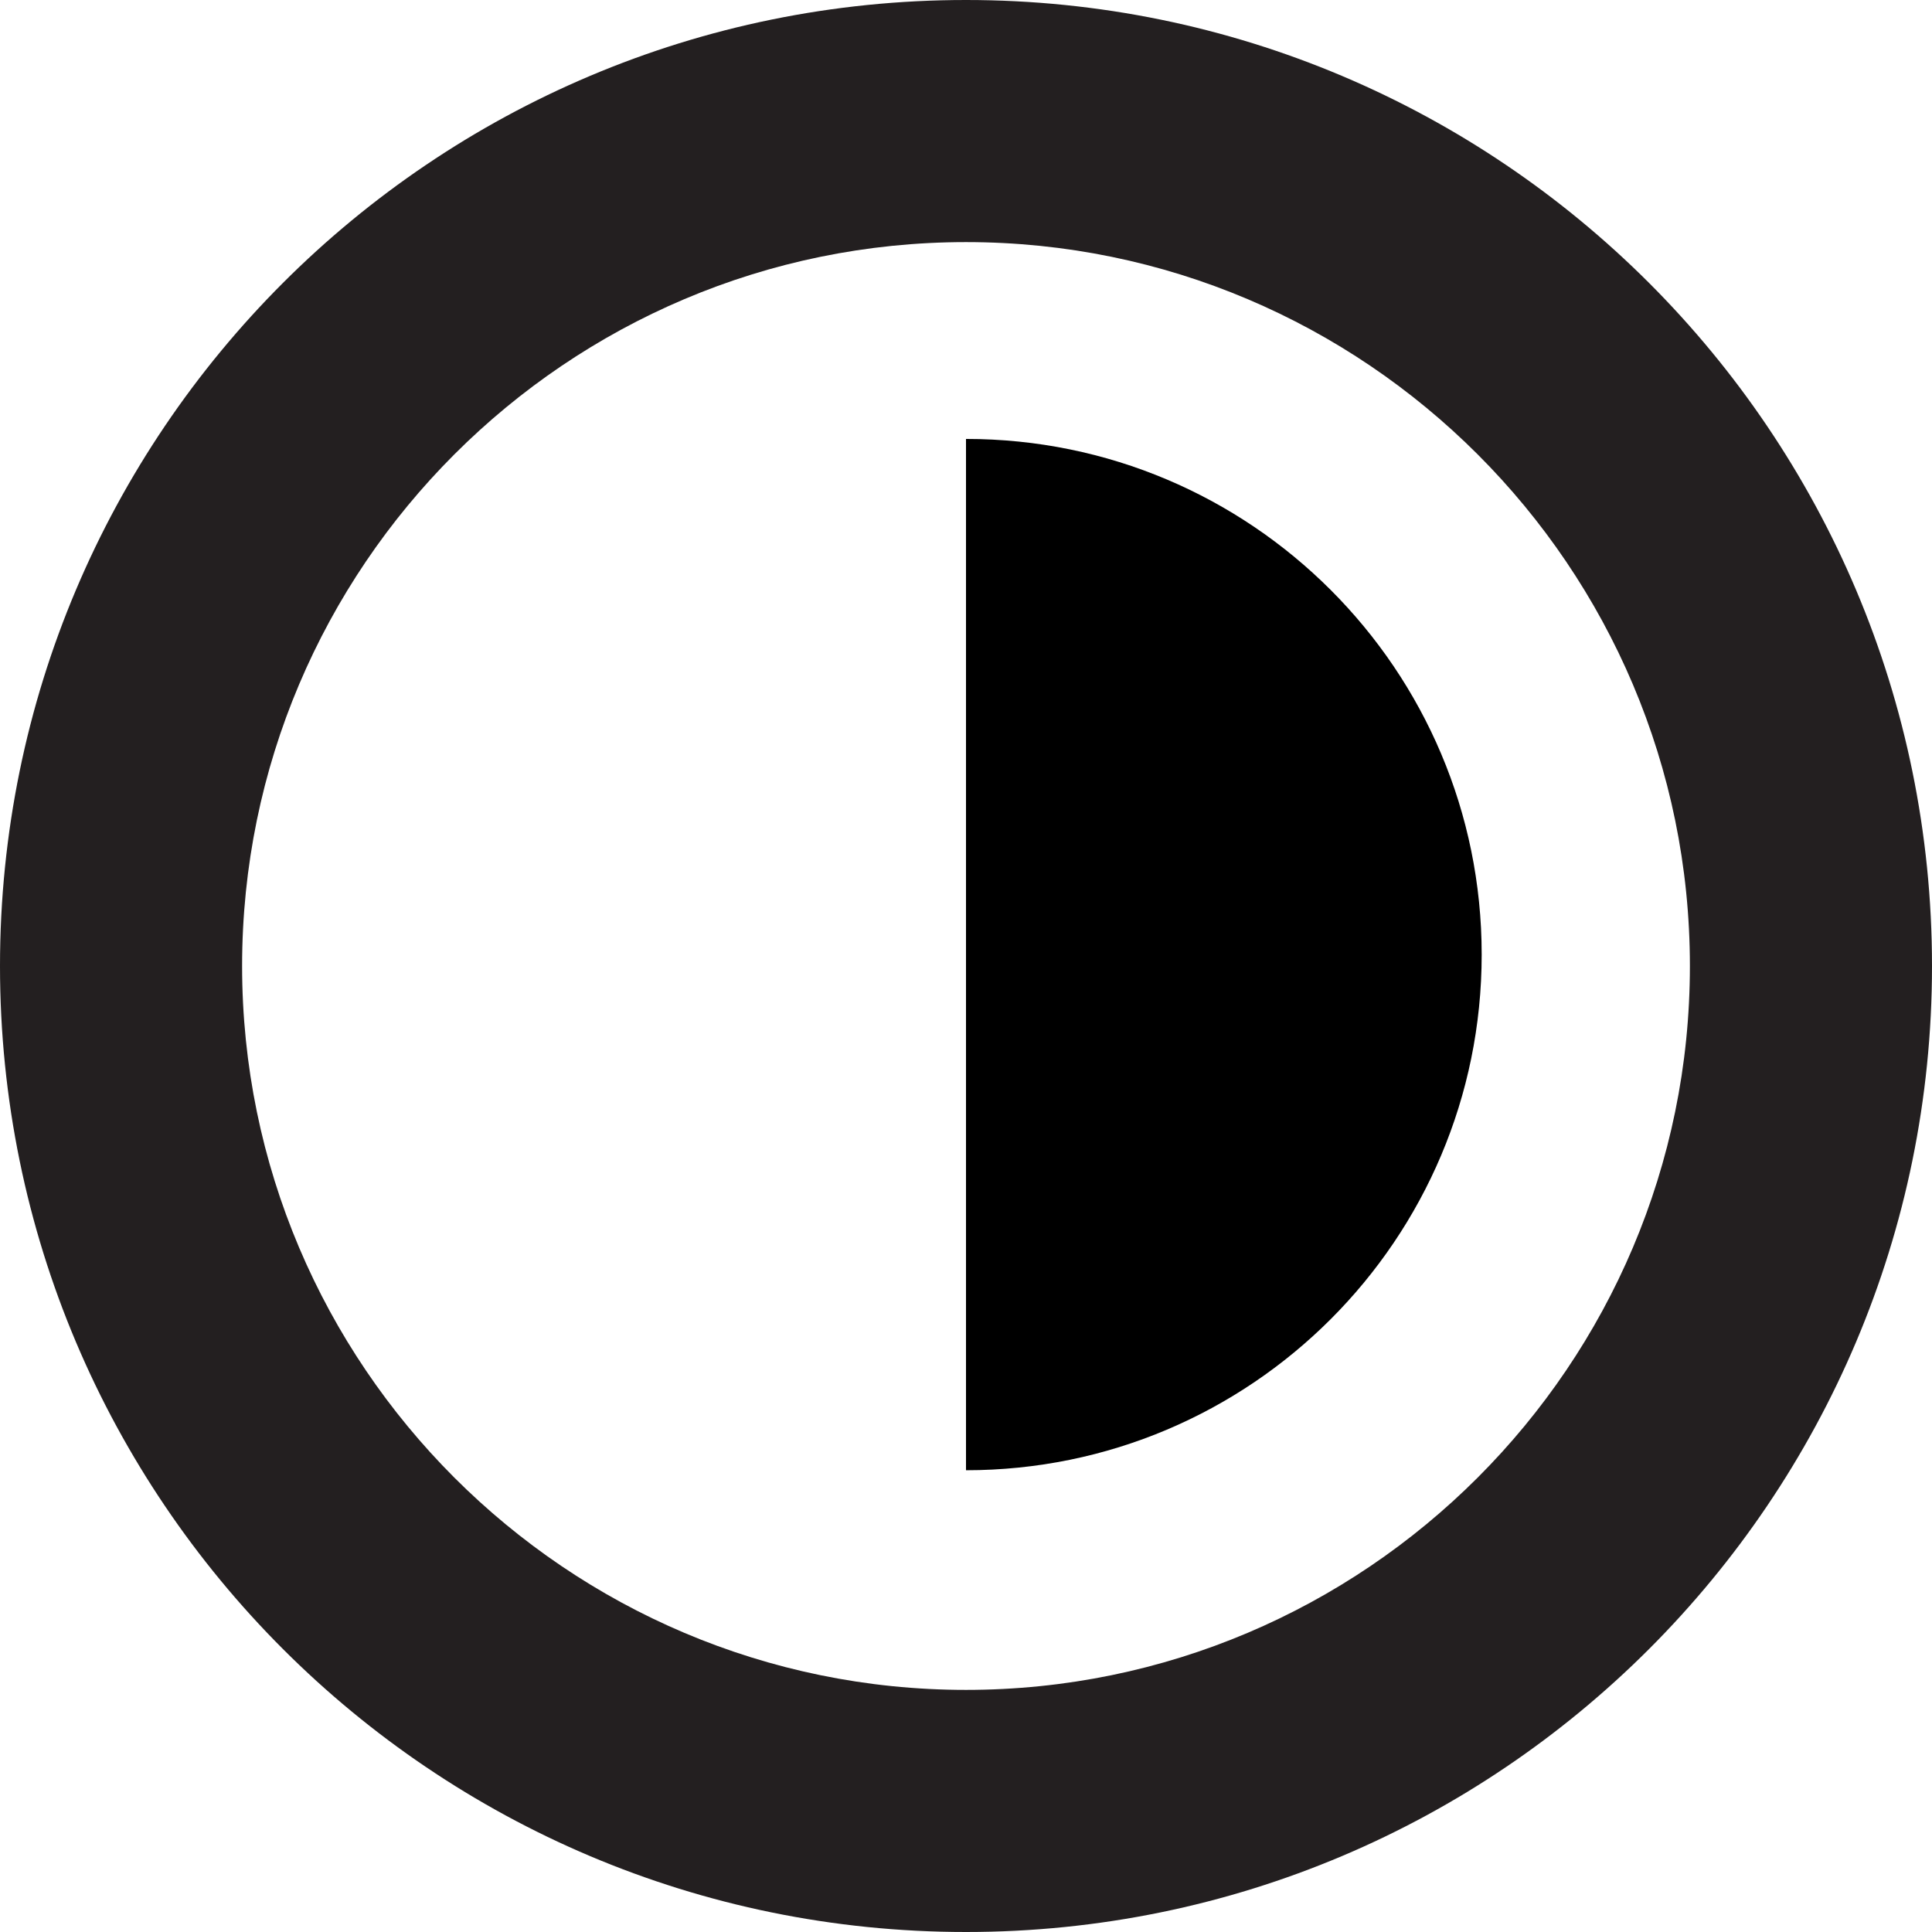
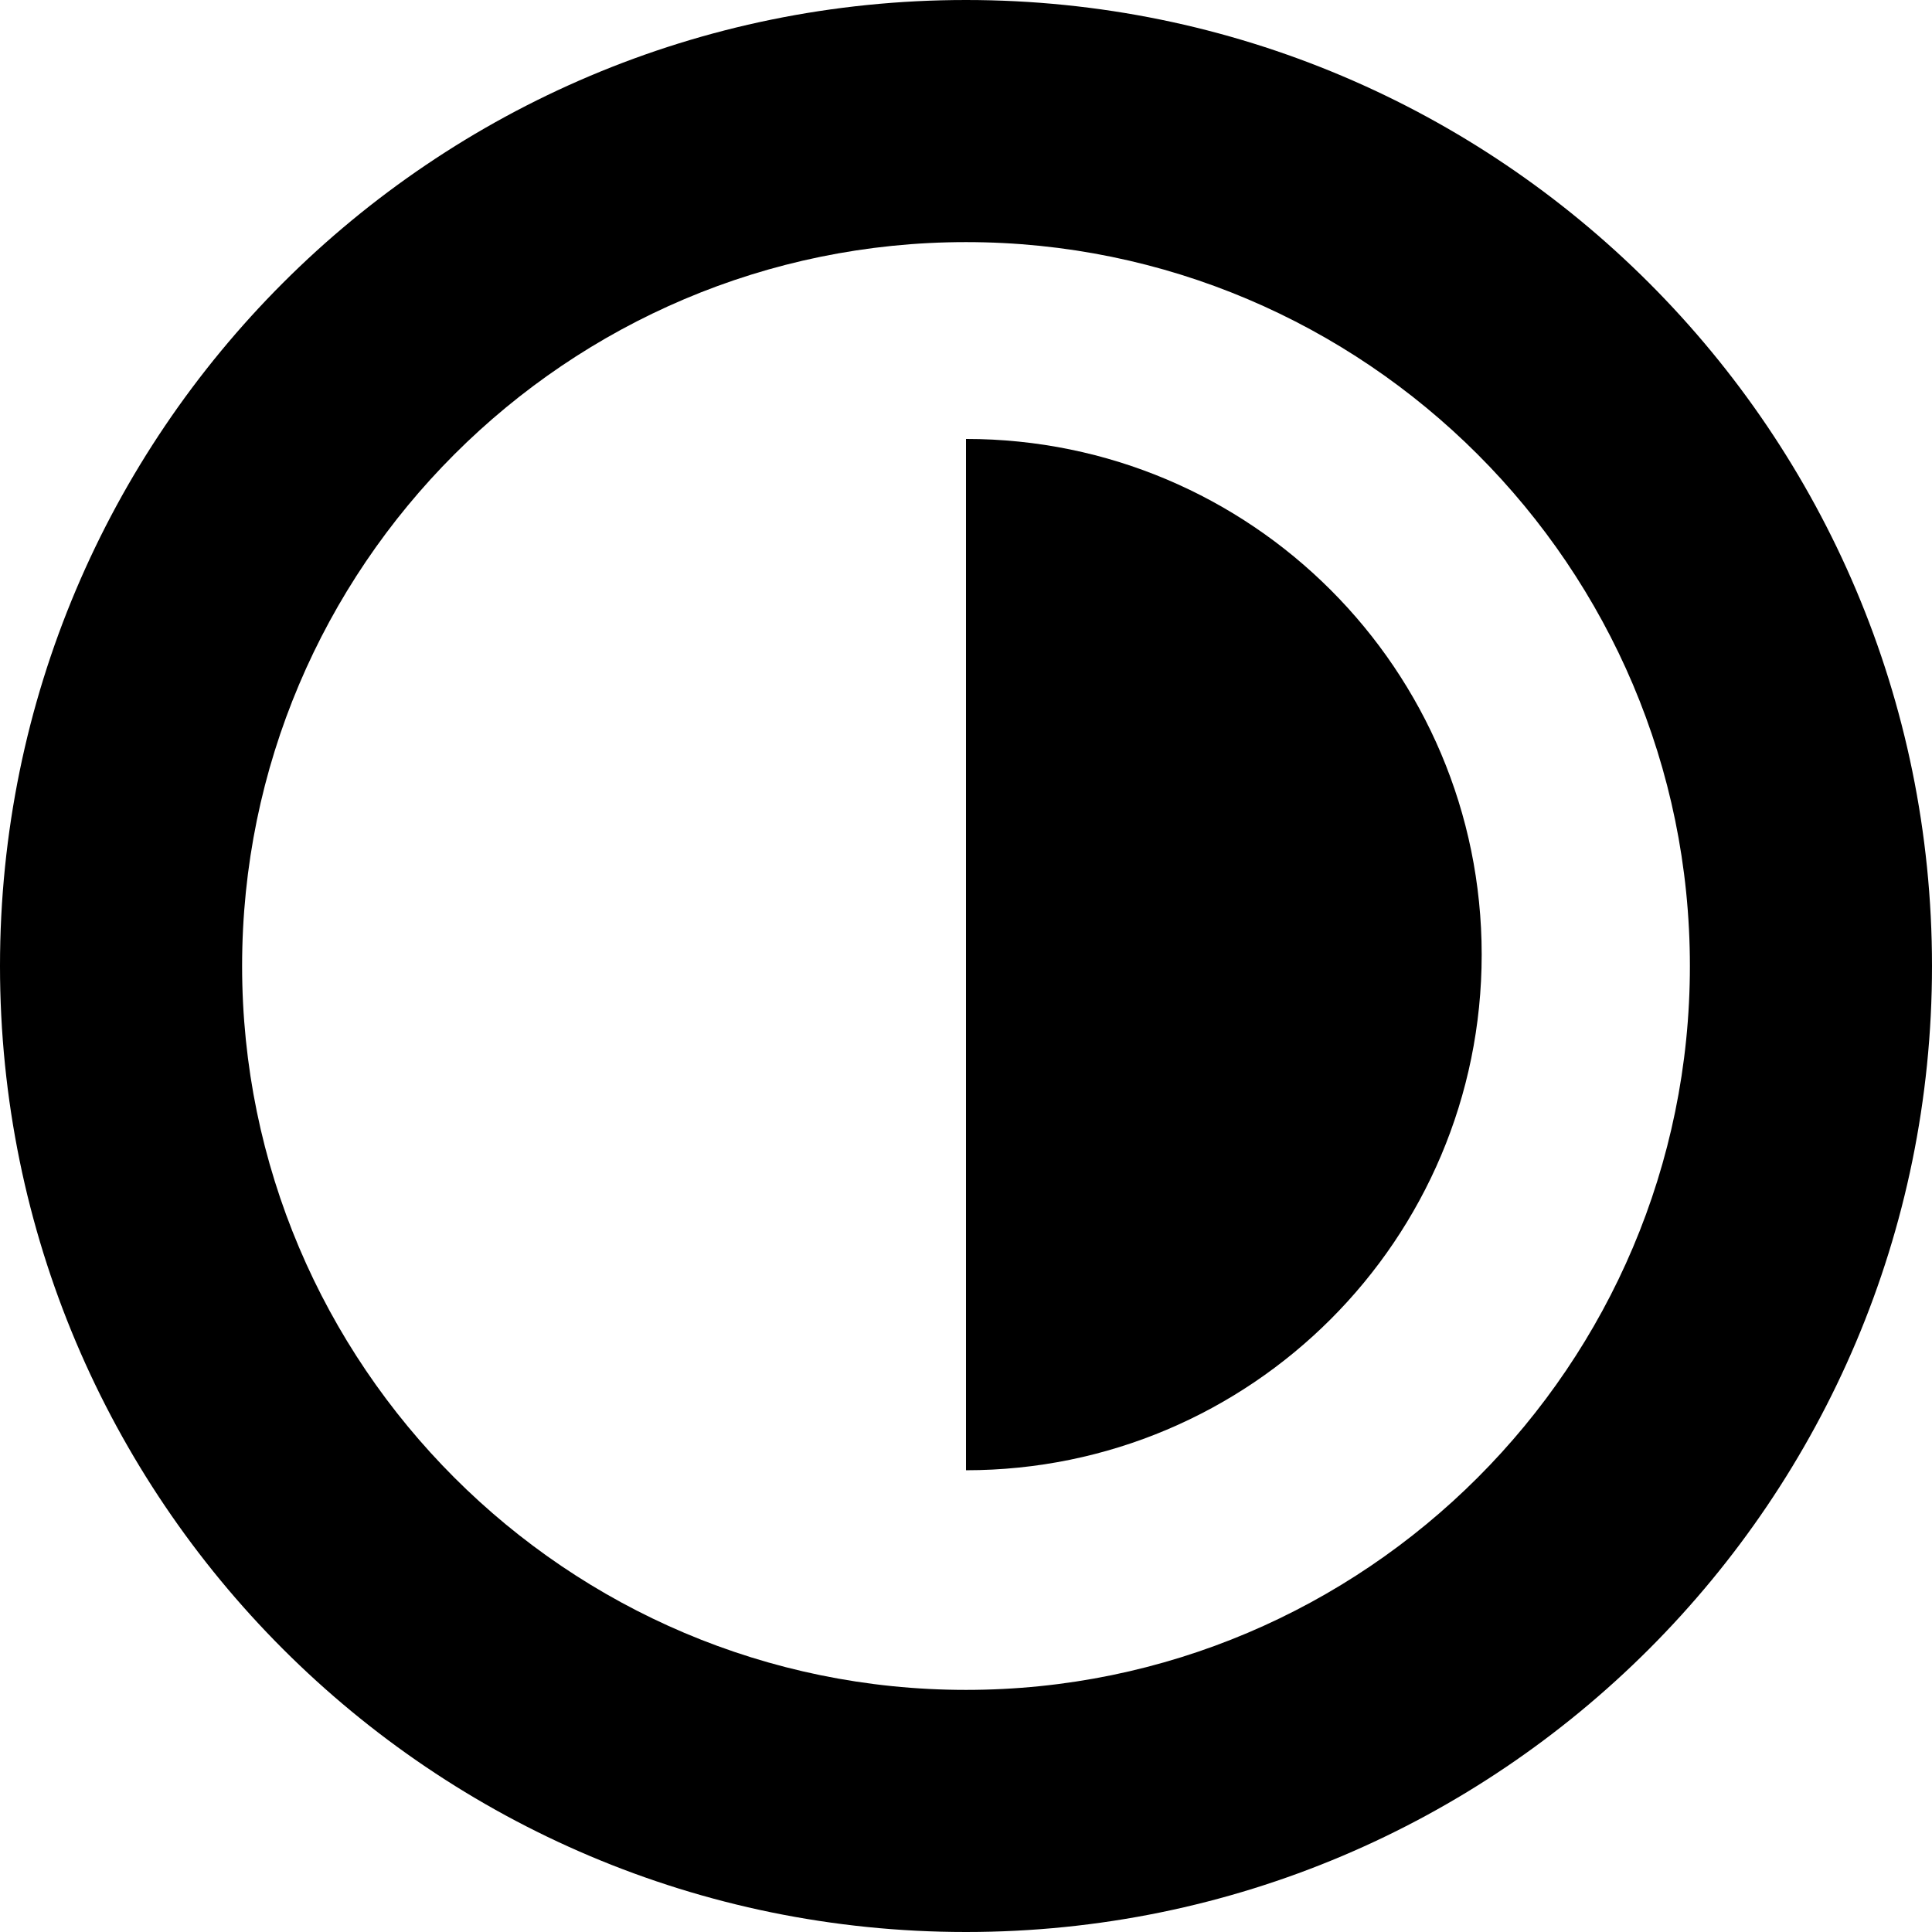
- <svg xmlns="http://www.w3.org/2000/svg" version="1.0" width="31.92" height="31.92" viewBox="-35.422 -7.96 31.92 31.92">
-   <path fill="#231F20" d="M-19.462-3.96c6.595 0 11.96 5.365 11.96 11.96s-5.365 11.96-11.96 11.96-11.96-5.365-11.96-11.96 5.365-11.96 11.96-11.96m0-4c-8.814 0-15.96 7.145-15.96 15.96 0 8.813 7.146 15.96 15.96 15.96S-3.502 16.813-3.502 8c0-8.815-7.146-15.96-15.96-15.96z" />
-   <path d="M-19.462 16.331a8.519 8.519 0 008.52-8.52 8.518 8.518 0 00-8.52-8.519" />
+ <svg xmlns="http://www.w3.org/2000/svg" version="1.0" id="Layer_1" x="0px" y="0px" width="31.92px" height="31.92px" viewBox="-35.422 -7.96 31.92 31.92" enable-background="new -35.422 -7.96 31.92 31.92" xml:space="preserve">
+   <path d="M-19.462-3.96c6.595,0,11.96,5.365,11.96,11.96s-5.365,11.96-11.96,11.96S-31.422,14.595-31.422,8 S-26.057-3.96-19.462-3.96 M-19.462-7.96c-8.814,0-15.96,7.145-15.96,15.96c0,8.813,7.146,15.96,15.96,15.96S-3.502,16.813-3.502,8 C-3.502-0.815-10.648-7.96-19.462-7.96L-19.462-7.96z" />
+   <path d="M-19.462,16.331c4.706,0,8.52-3.813,8.52-8.52c0-4.705-3.813-8.519-8.52-8.519" />
</svg>
